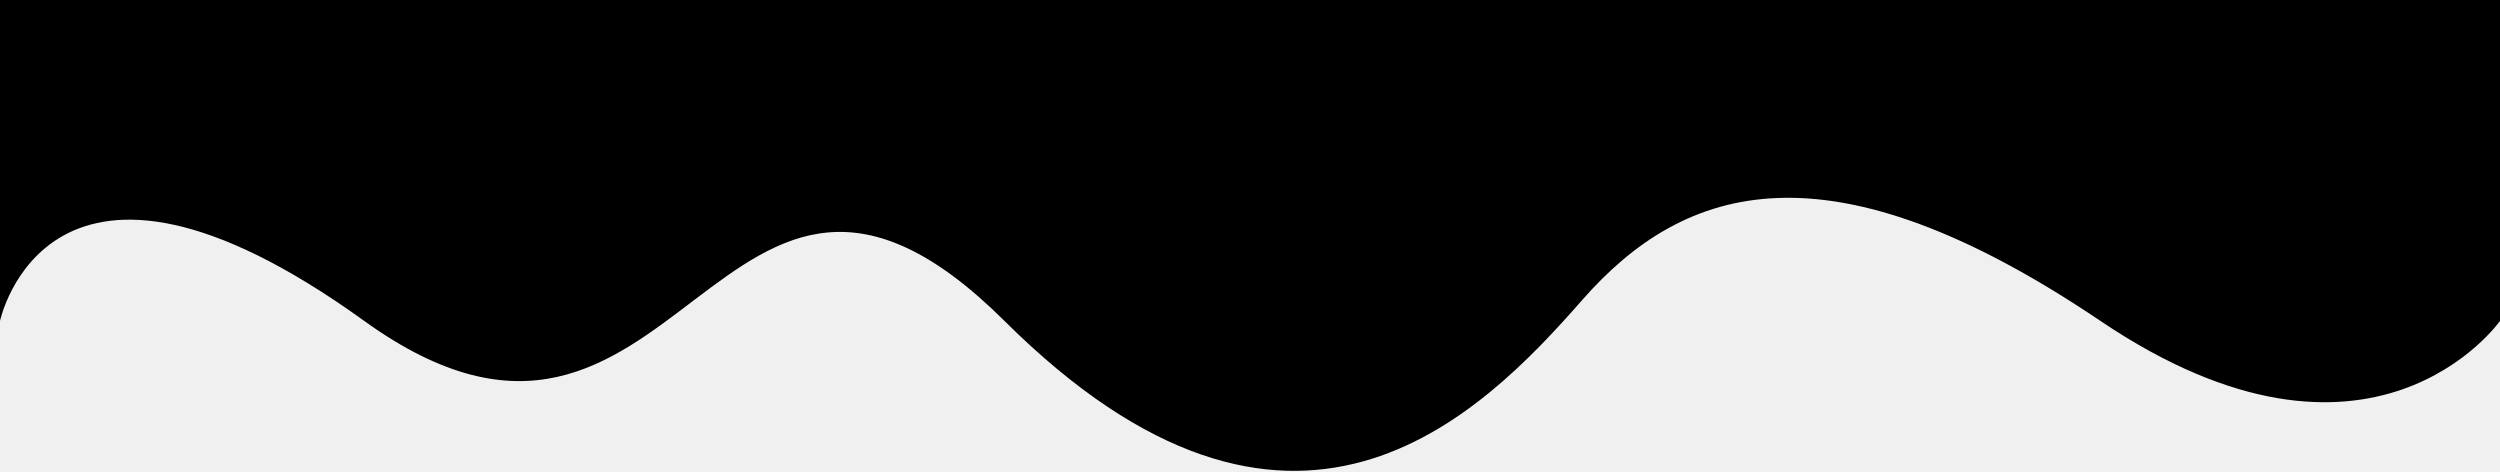
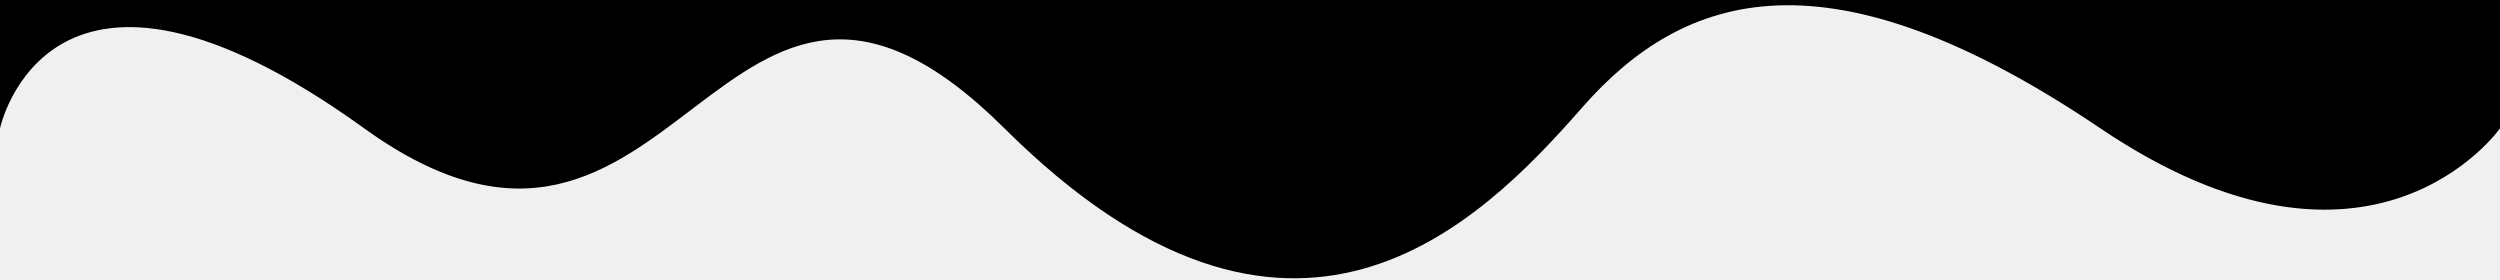
- <svg xmlns="http://www.w3.org/2000/svg" width="779" height="147" viewBox="0 0 779 147" fill="none">
-   <path d="M0 0.003H779V100.003C779 100.003 739 157.003 654.5 100.003C570 43.003 525 57.003 493 93.503C461 130.003 402.5 189.003 313 100.003C223.5 11.003 212 171.003 113.5 100.003C15 29.003 0 100.003 0 100.003L0 0.003Z" fill="black" />
+ <svg xmlns="http://www.w3.org/2000/svg" width="779" height="87" viewBox="0 0 779 87" fill="none">
+   <g clip-path="url(#clip0_204_2)">
+     <path d="M0 -59.997H779V40.003C779 40.003 739 97.003 654.5 40.003C570 -16.997 525 -2.997 493 33.503C461 70.003 402.5 129.003 313 40.003C223.5 -48.997 212 111.003 113.5 40.003C15 -30.997 0 40.003 0 40.003V-59.997Z" fill="black" />
+   </g>
+   <defs>
+     <clipPath id="clip0_204_2">
+       <rect width="779" height="87" fill="white" />
+     </clipPath>
+   </defs>
</svg>
